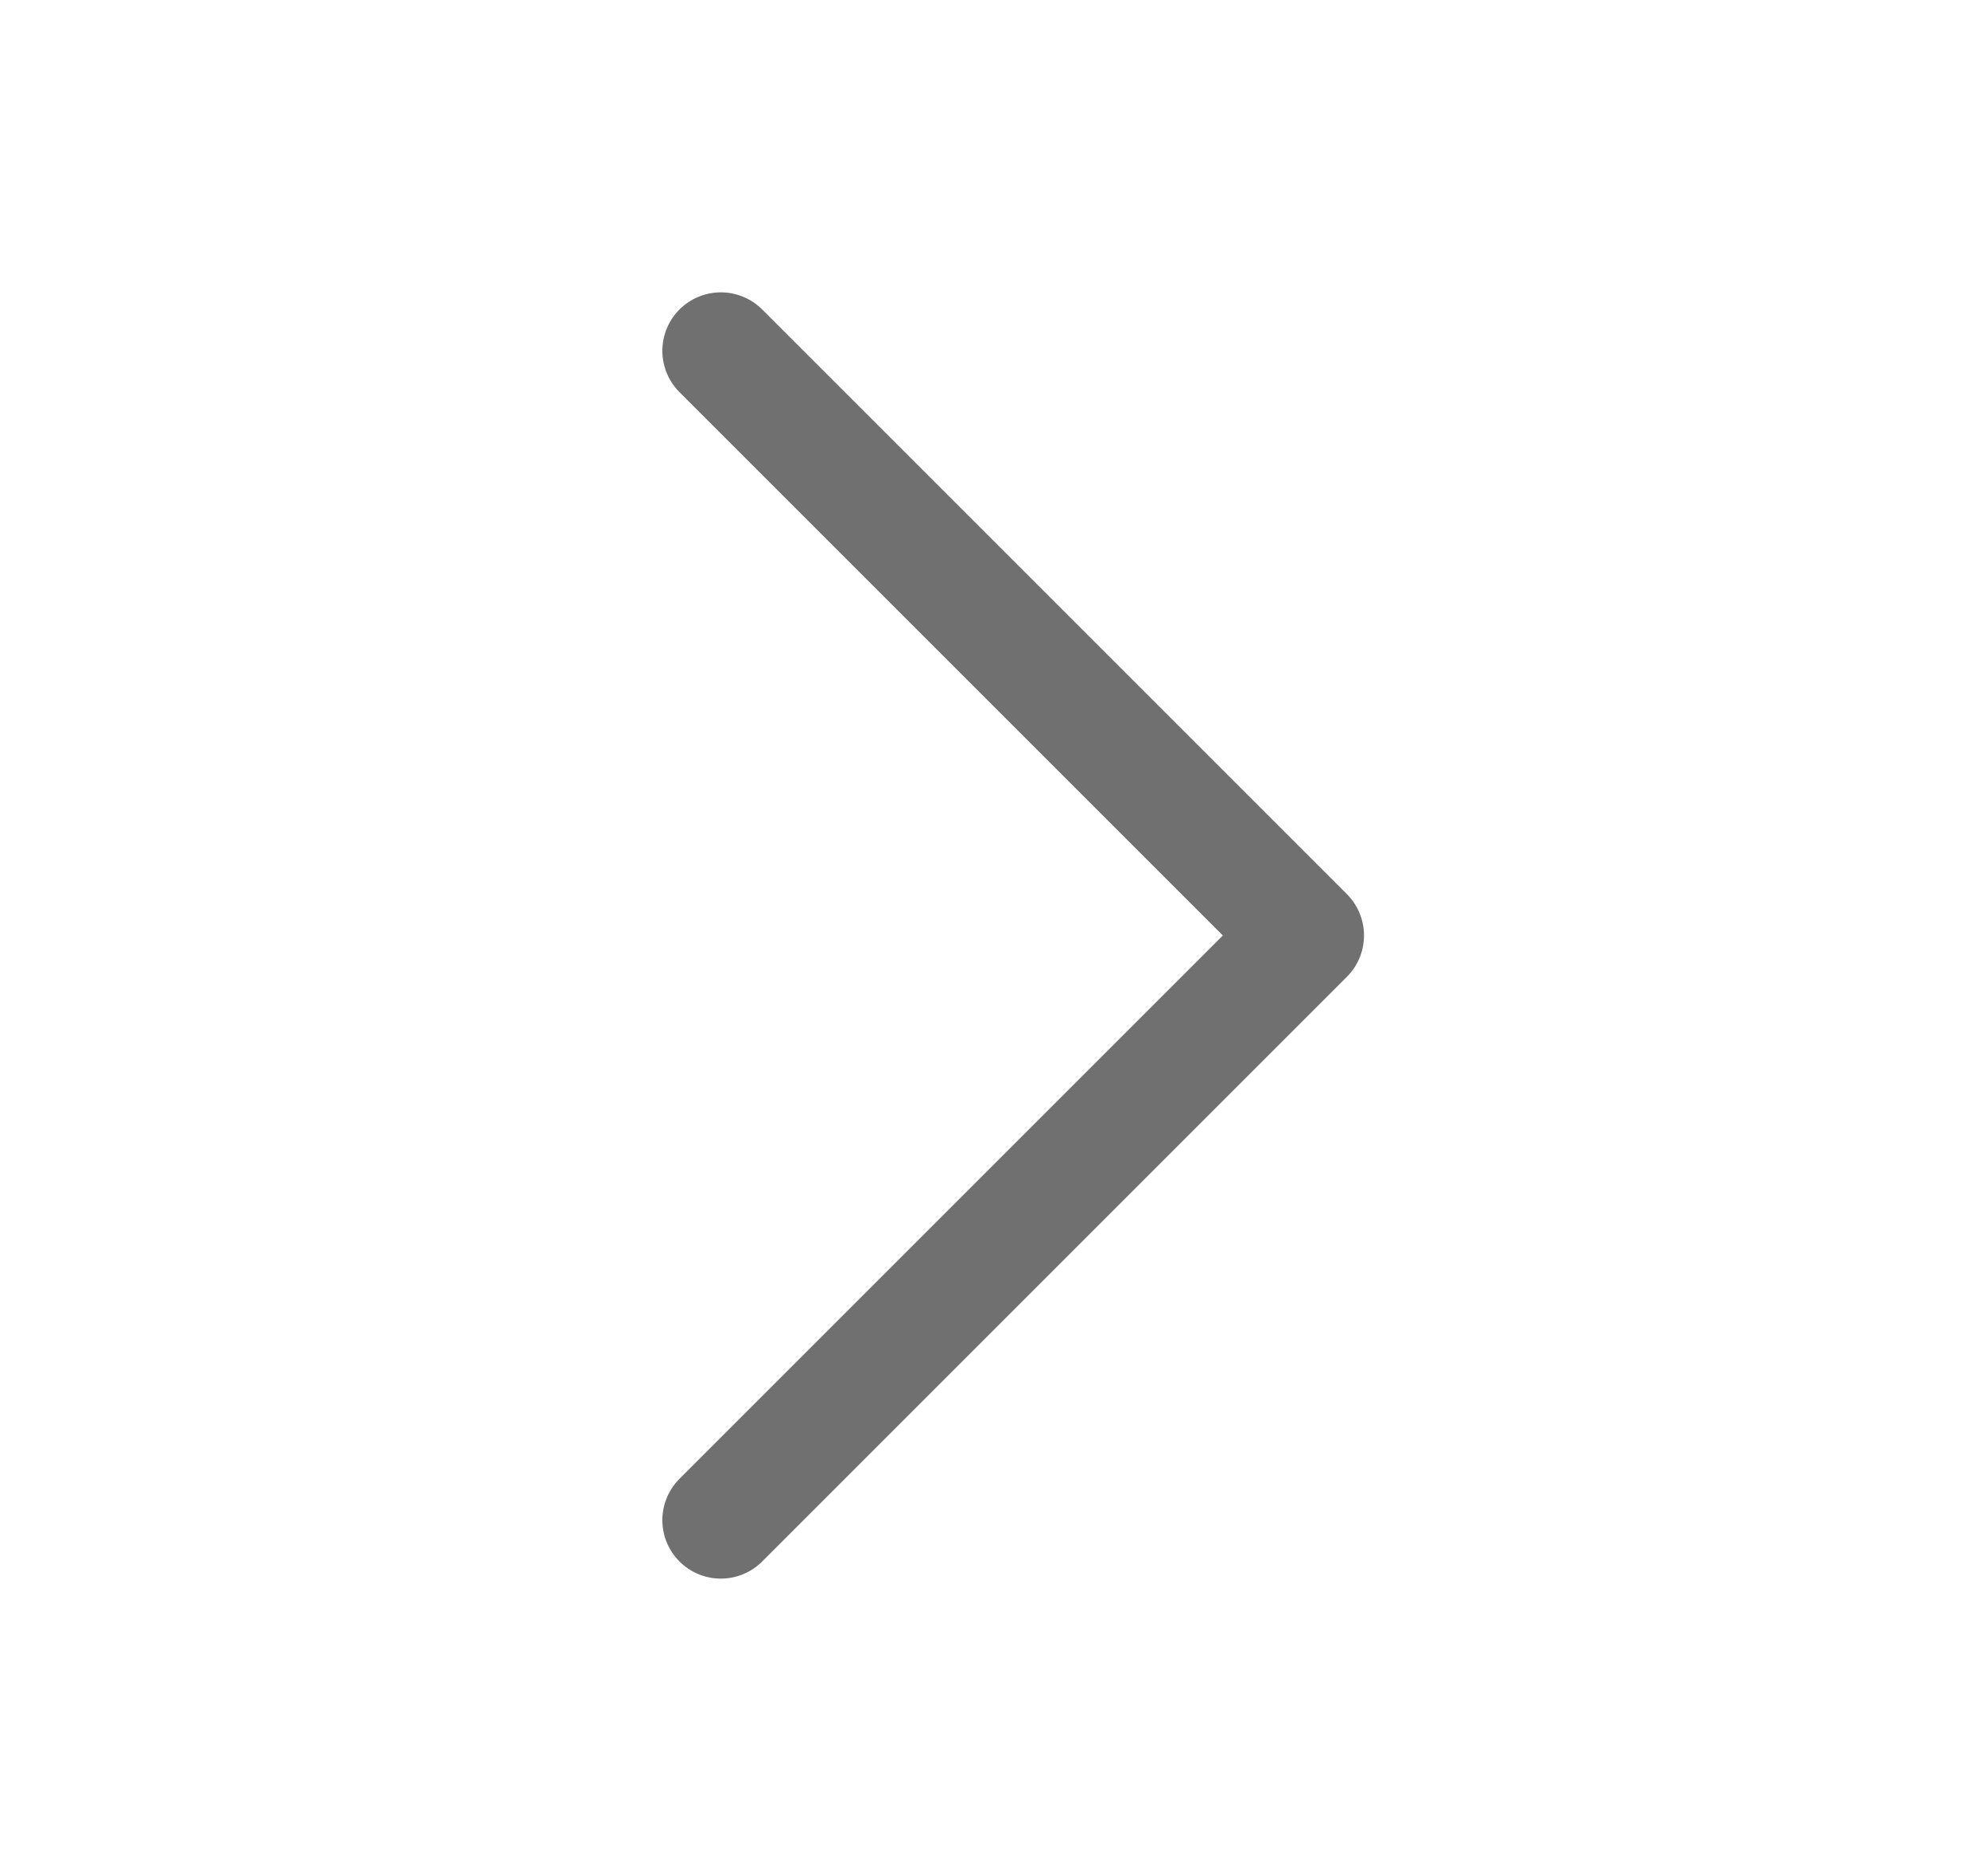
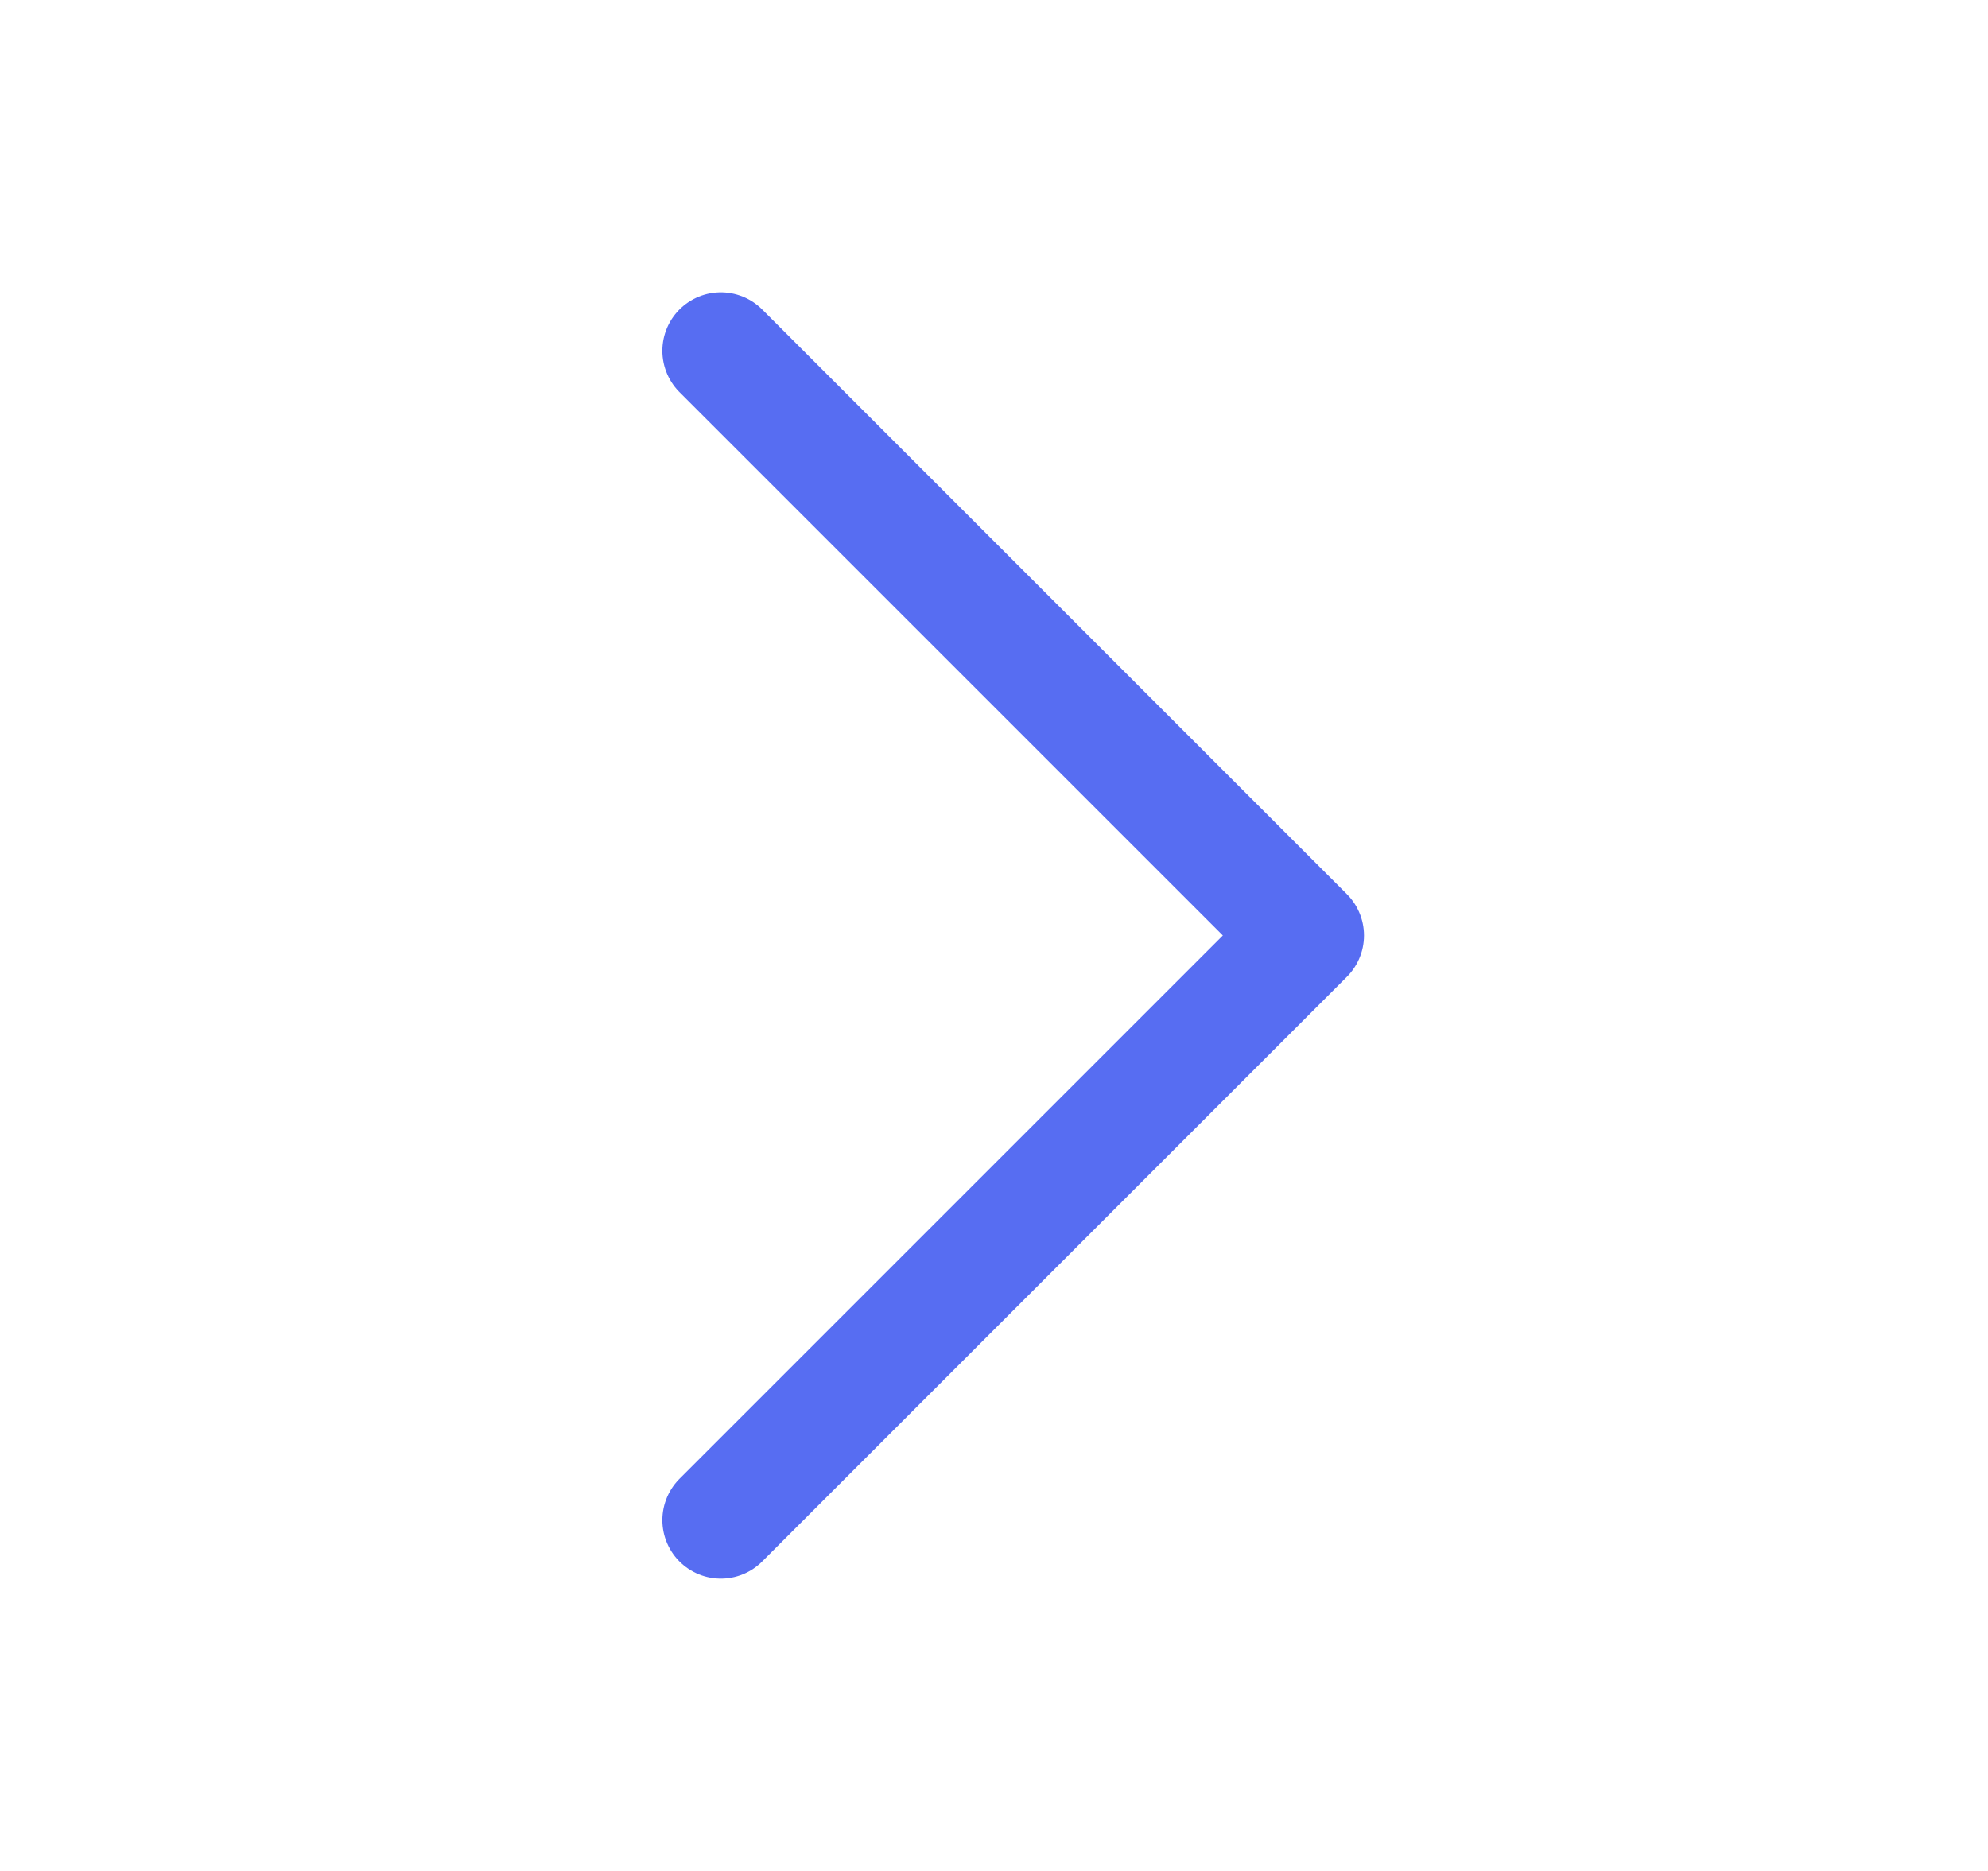
- <svg xmlns="http://www.w3.org/2000/svg" width="17" height="16" viewBox="0 0 17 16" fill="none" stroke="#707070">
+ <svg xmlns="http://www.w3.org/2000/svg" width="17" height="16" viewBox="0 0 17 16" fill="none" stroke="#576DF2">
  <path d="M6.164 3L11.164 8L6.164 13" stroke-linecap="round" stroke-linejoin="round" />
</svg>
